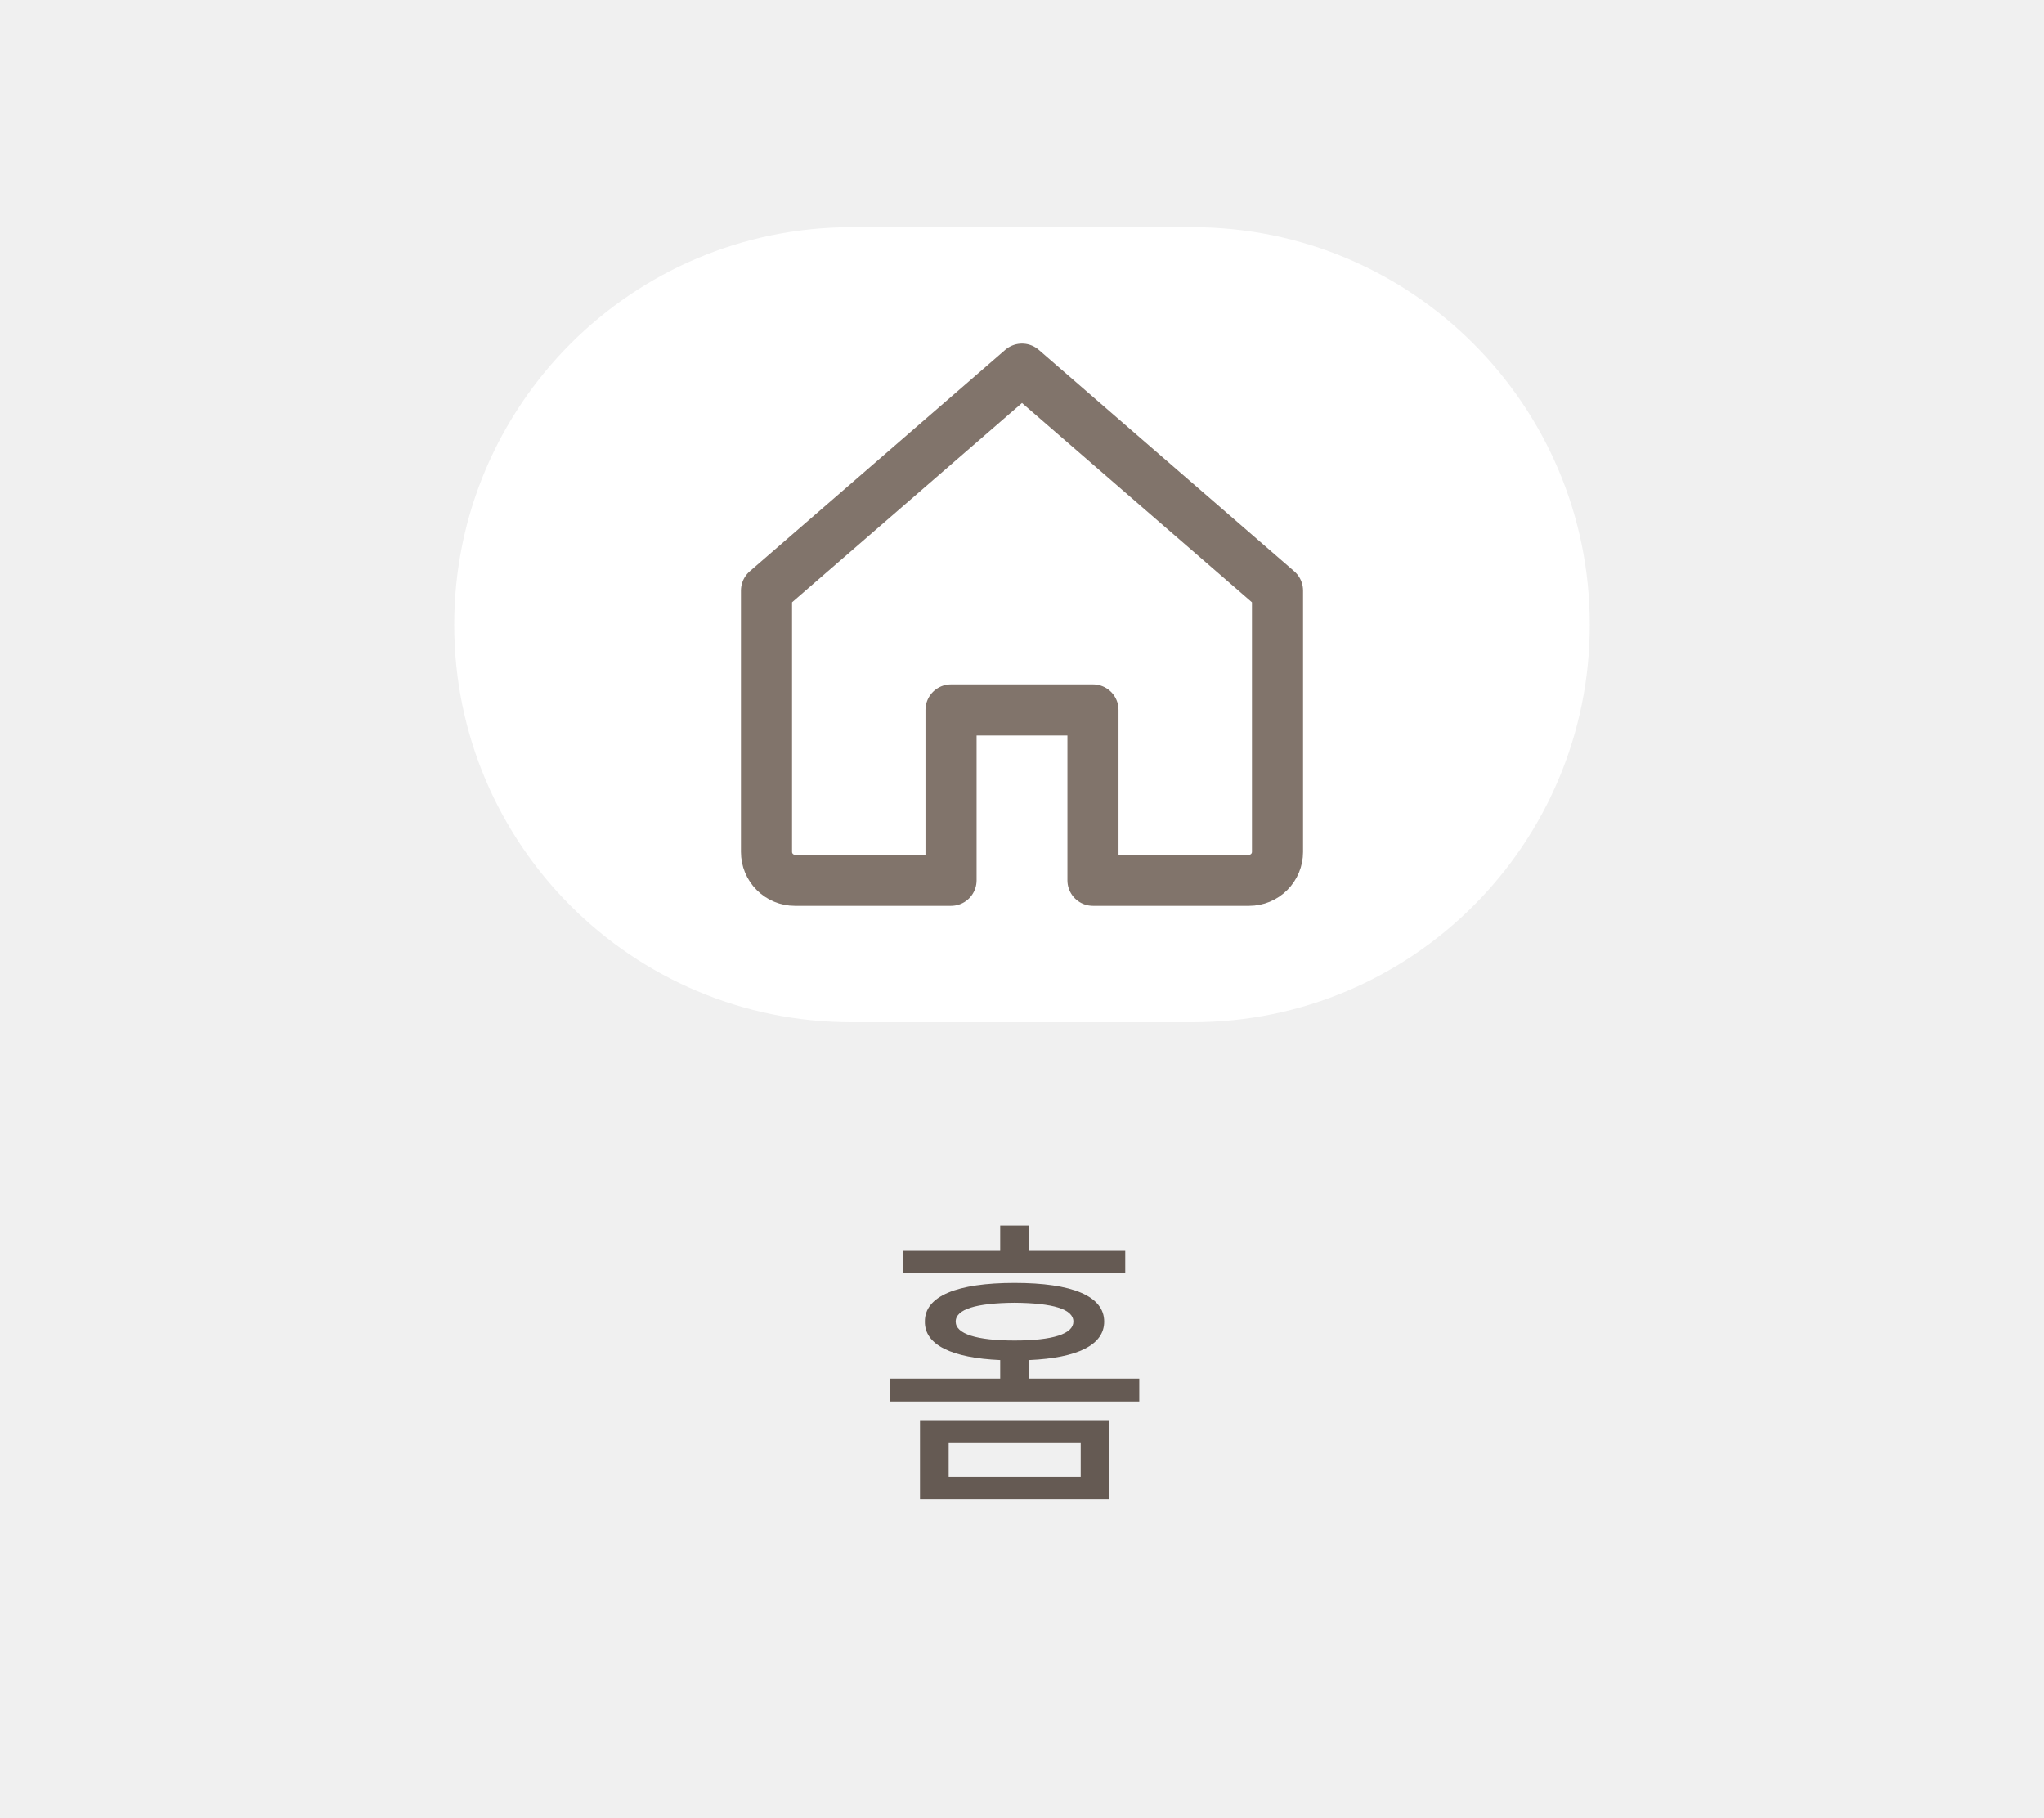
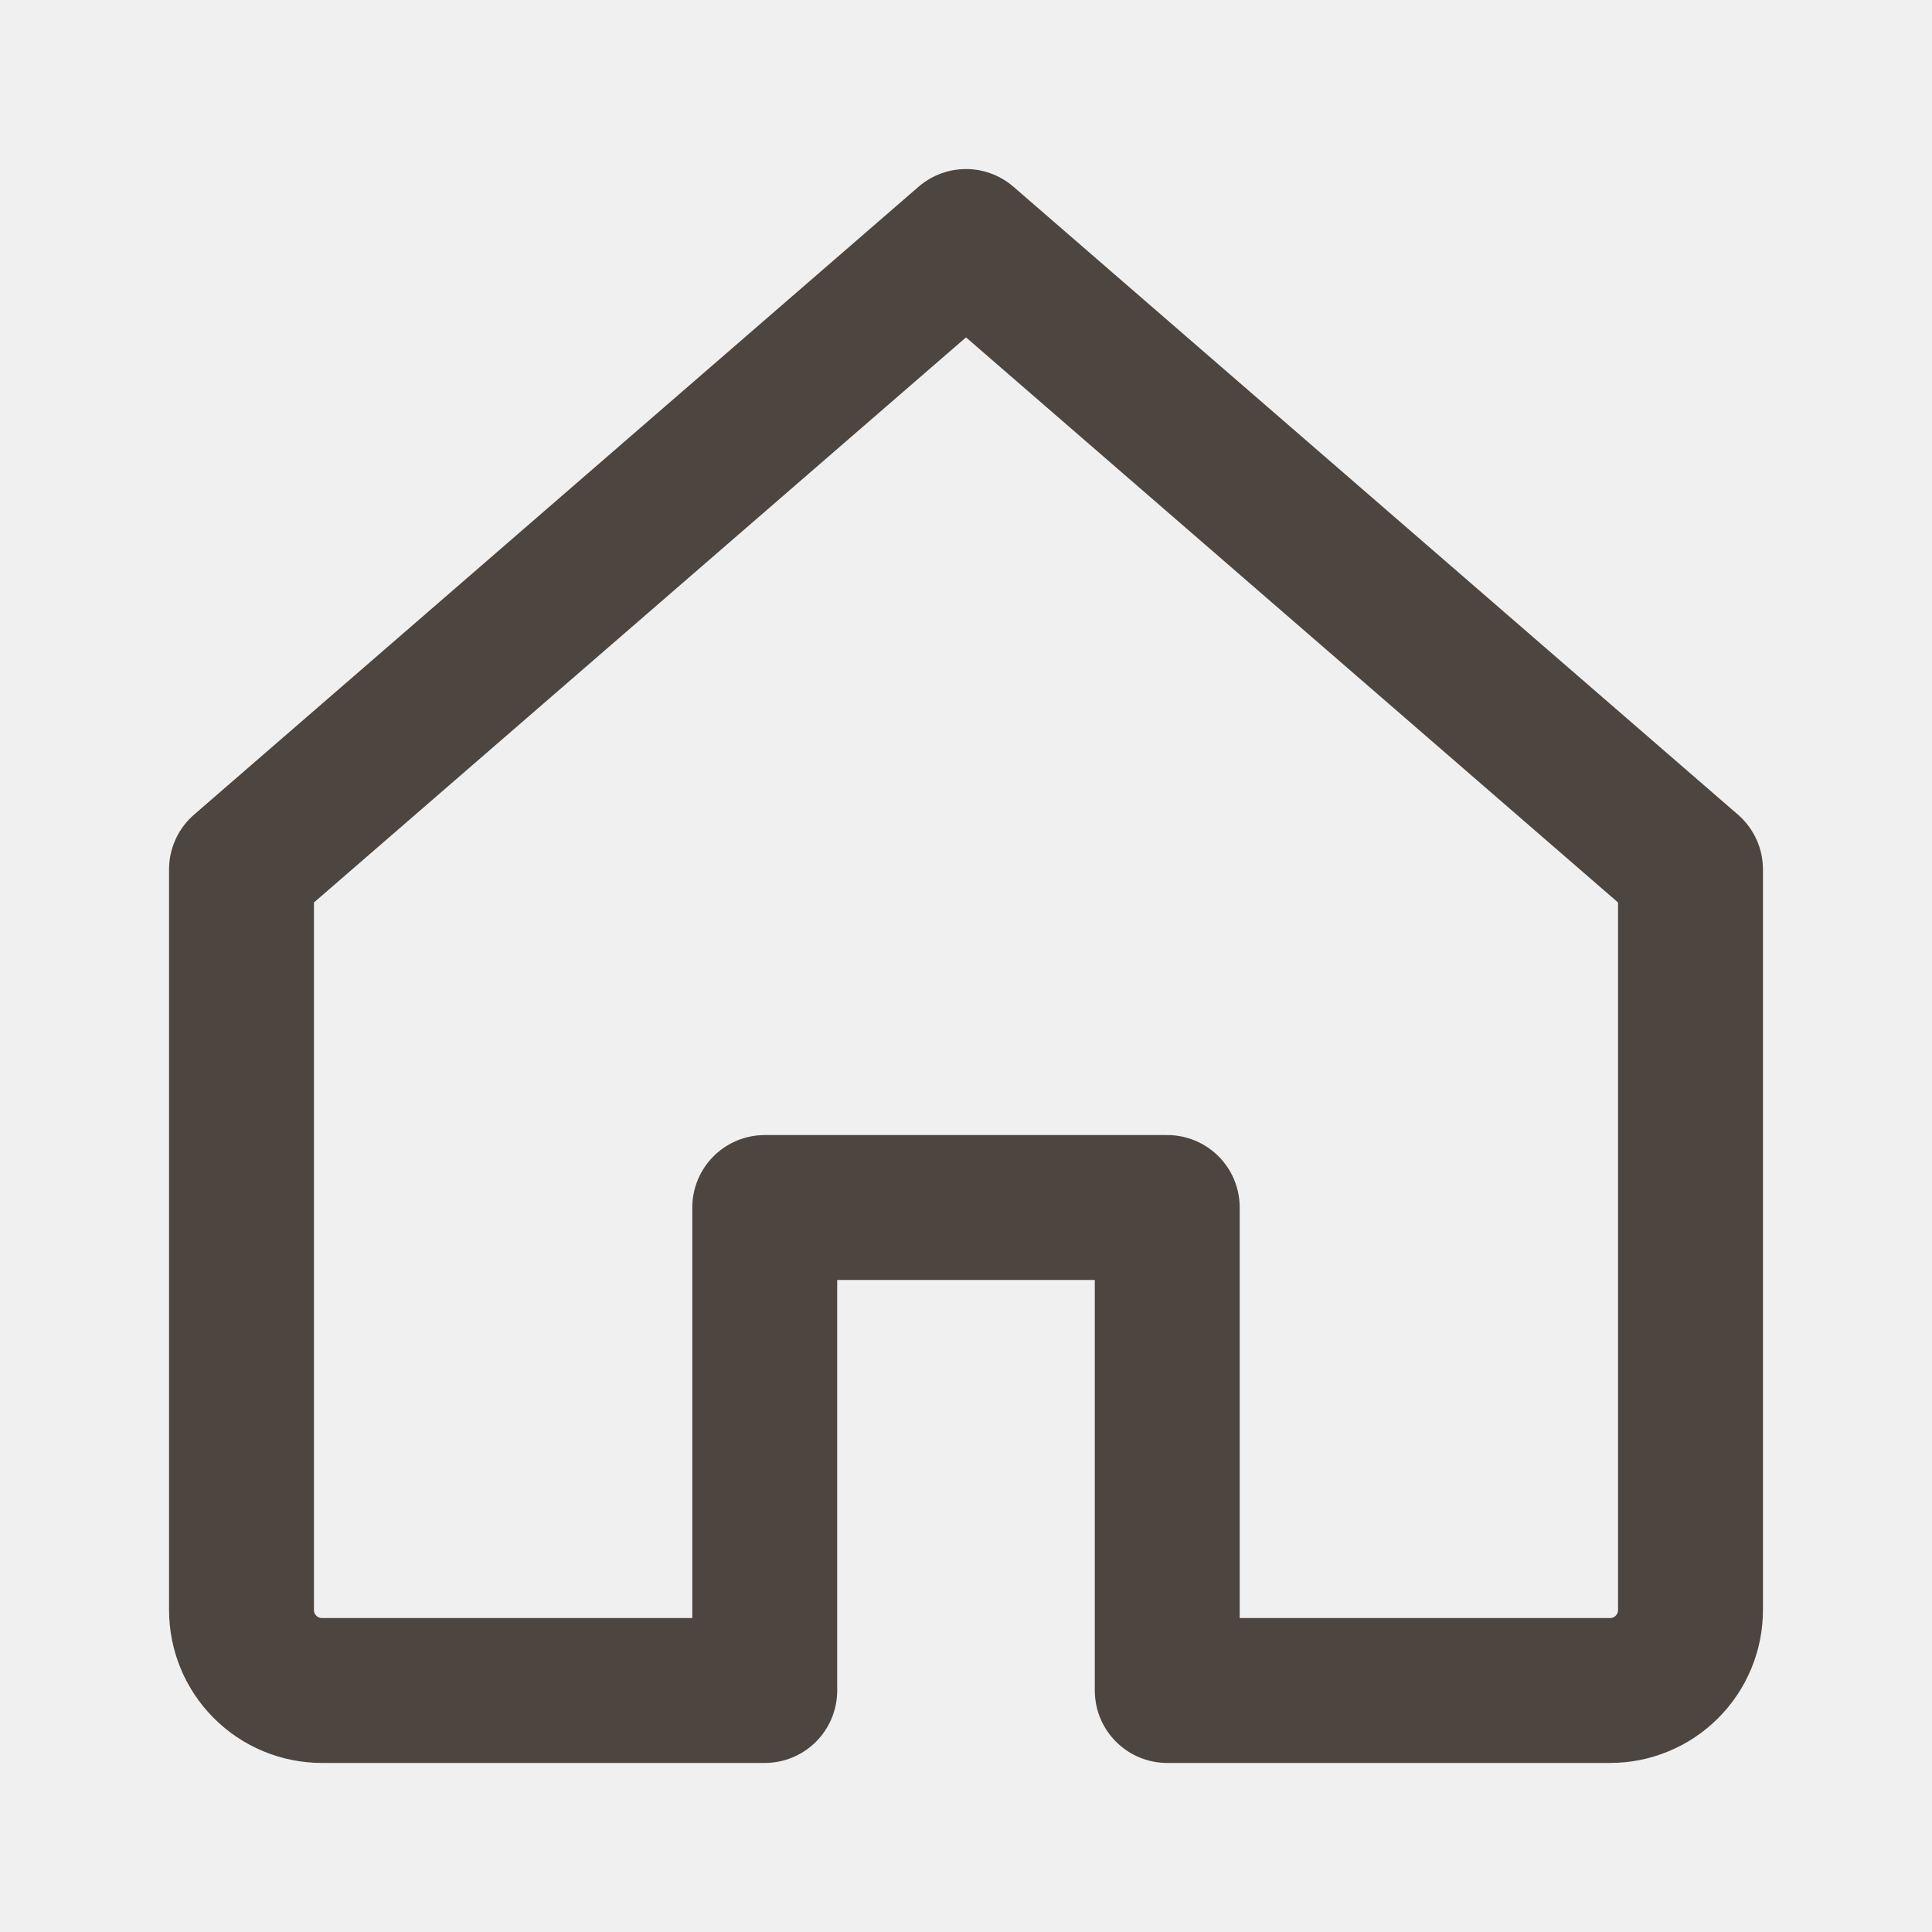
- <svg xmlns="http://www.w3.org/2000/svg" width="72" height="64" viewBox="0 0 72 64" fill="none">
-   <path d="M16 22C16 14.268 22.268 8 30 8H42C49.732 8 56 14.268 56 22C56 29.732 49.732 36 42 36H30C22.268 36 16 29.732 16 22Z" fill="white" />
-   <path d="M27 20.8L36 13L45 20.8V30C45 30.265 44.895 30.52 44.707 30.707C44.52 30.895 44.265 31 44 31H38.5V25H33.5V31H28C27.735 31 27.48 30.895 27.293 30.707C27.105 30.52 27 30.265 27 30V20.8Z" stroke-width="1.8" stroke-linecap="round" stroke-linejoin="round" stroke="#81746B" />
-   <path d="M39.057 50.013V52.795H32.407V50.013H39.057ZM33.417 50.797V52.011H38.068V50.797H33.417ZM39.637 44.051V44.835H31.806V44.051H35.232V43.159H36.253V44.051H39.637ZM35.737 45.179C37.768 45.179 38.895 45.641 38.895 46.543C38.895 47.365 37.956 47.821 36.253 47.897V48.552H40.131V49.357H31.355V48.552H35.232V47.897C33.53 47.821 32.568 47.365 32.579 46.543C32.568 45.641 33.718 45.179 35.737 45.179ZM35.737 45.877C34.395 45.888 33.664 46.102 33.664 46.543C33.664 46.973 34.395 47.209 35.737 47.209C37.091 47.209 37.81 46.973 37.81 46.543C37.81 46.102 37.091 45.888 35.737 45.877Z" fill="#655A53" />
+ <svg xmlns="http://www.w3.org/2000/svg" width="24" height="24" viewBox="0 0 24 24" fill="none">
+   <path d="M3 10.8L12 3L21 10.8V20C21 20.265 20.895 20.52 20.707 20.707C20.52 20.895 20.265 21 20 21H14.5V15H9.5V21H4C3.735 21 3.48 20.895 3.293 20.707C3.105 20.52 3 20.265 3 20V10.8Z" stroke-width="1.8" stroke-linecap="round" stroke-linejoin="round" stroke="#4D4540" />
</svg>
